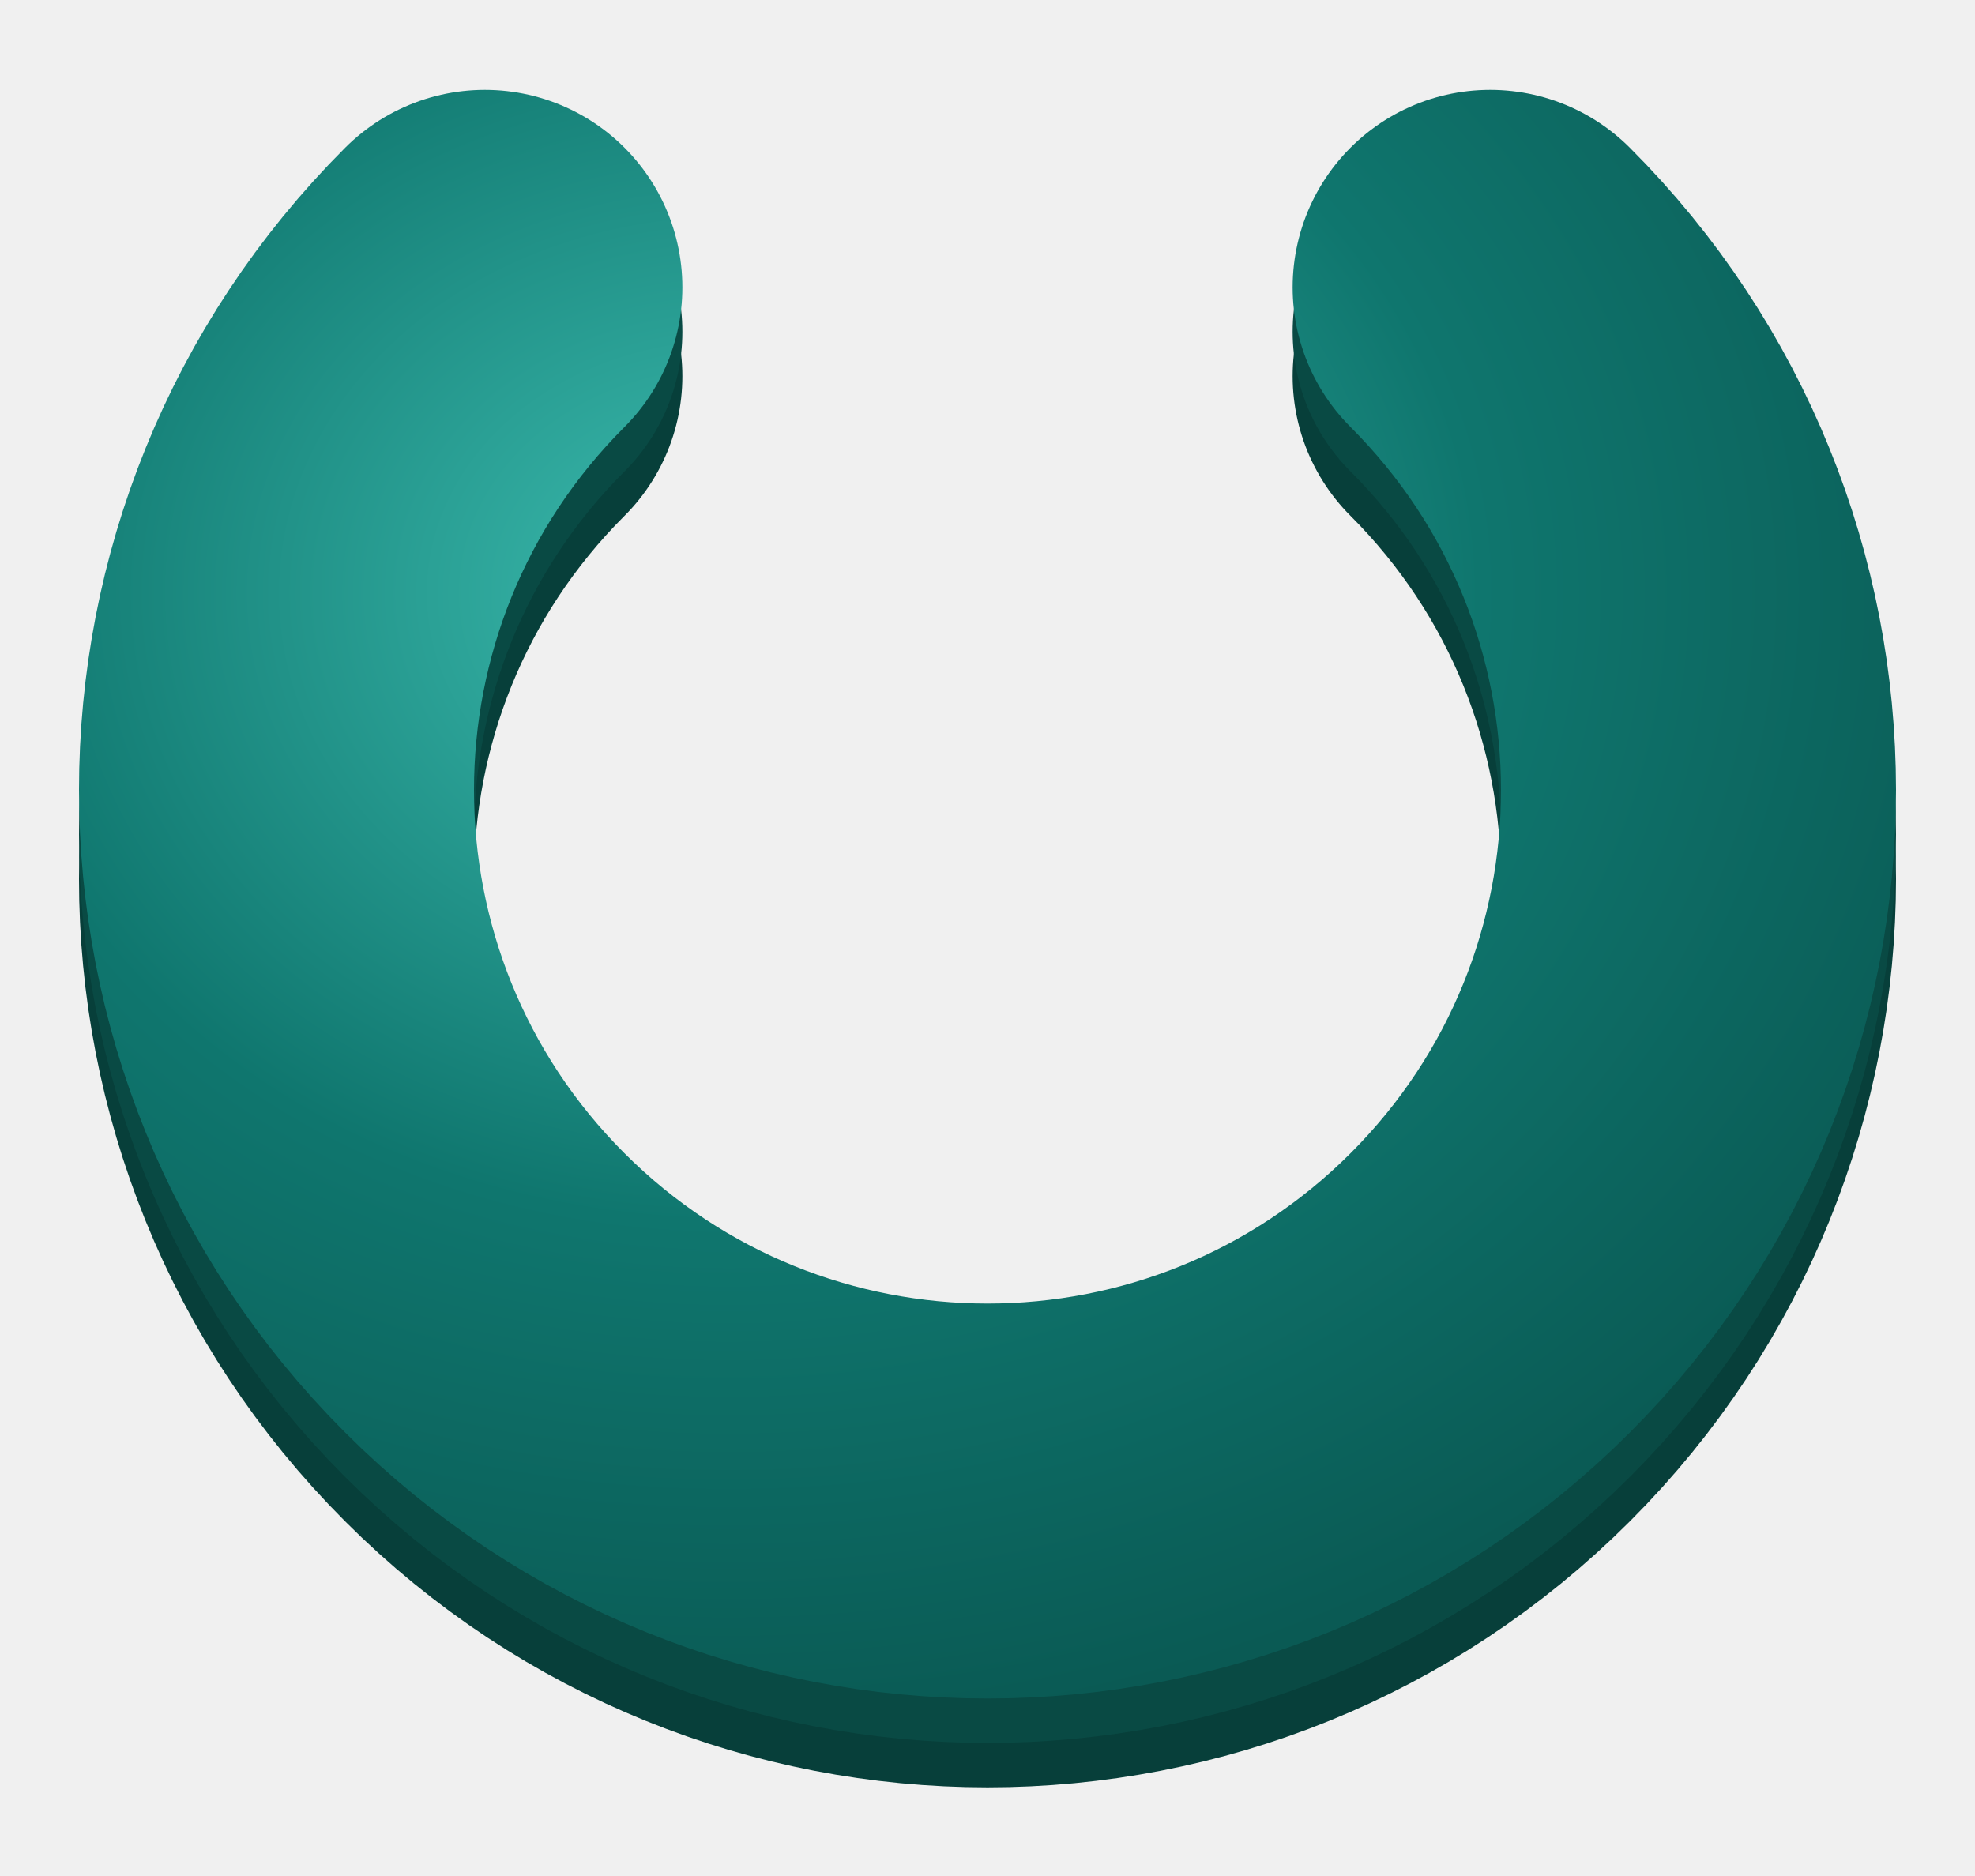
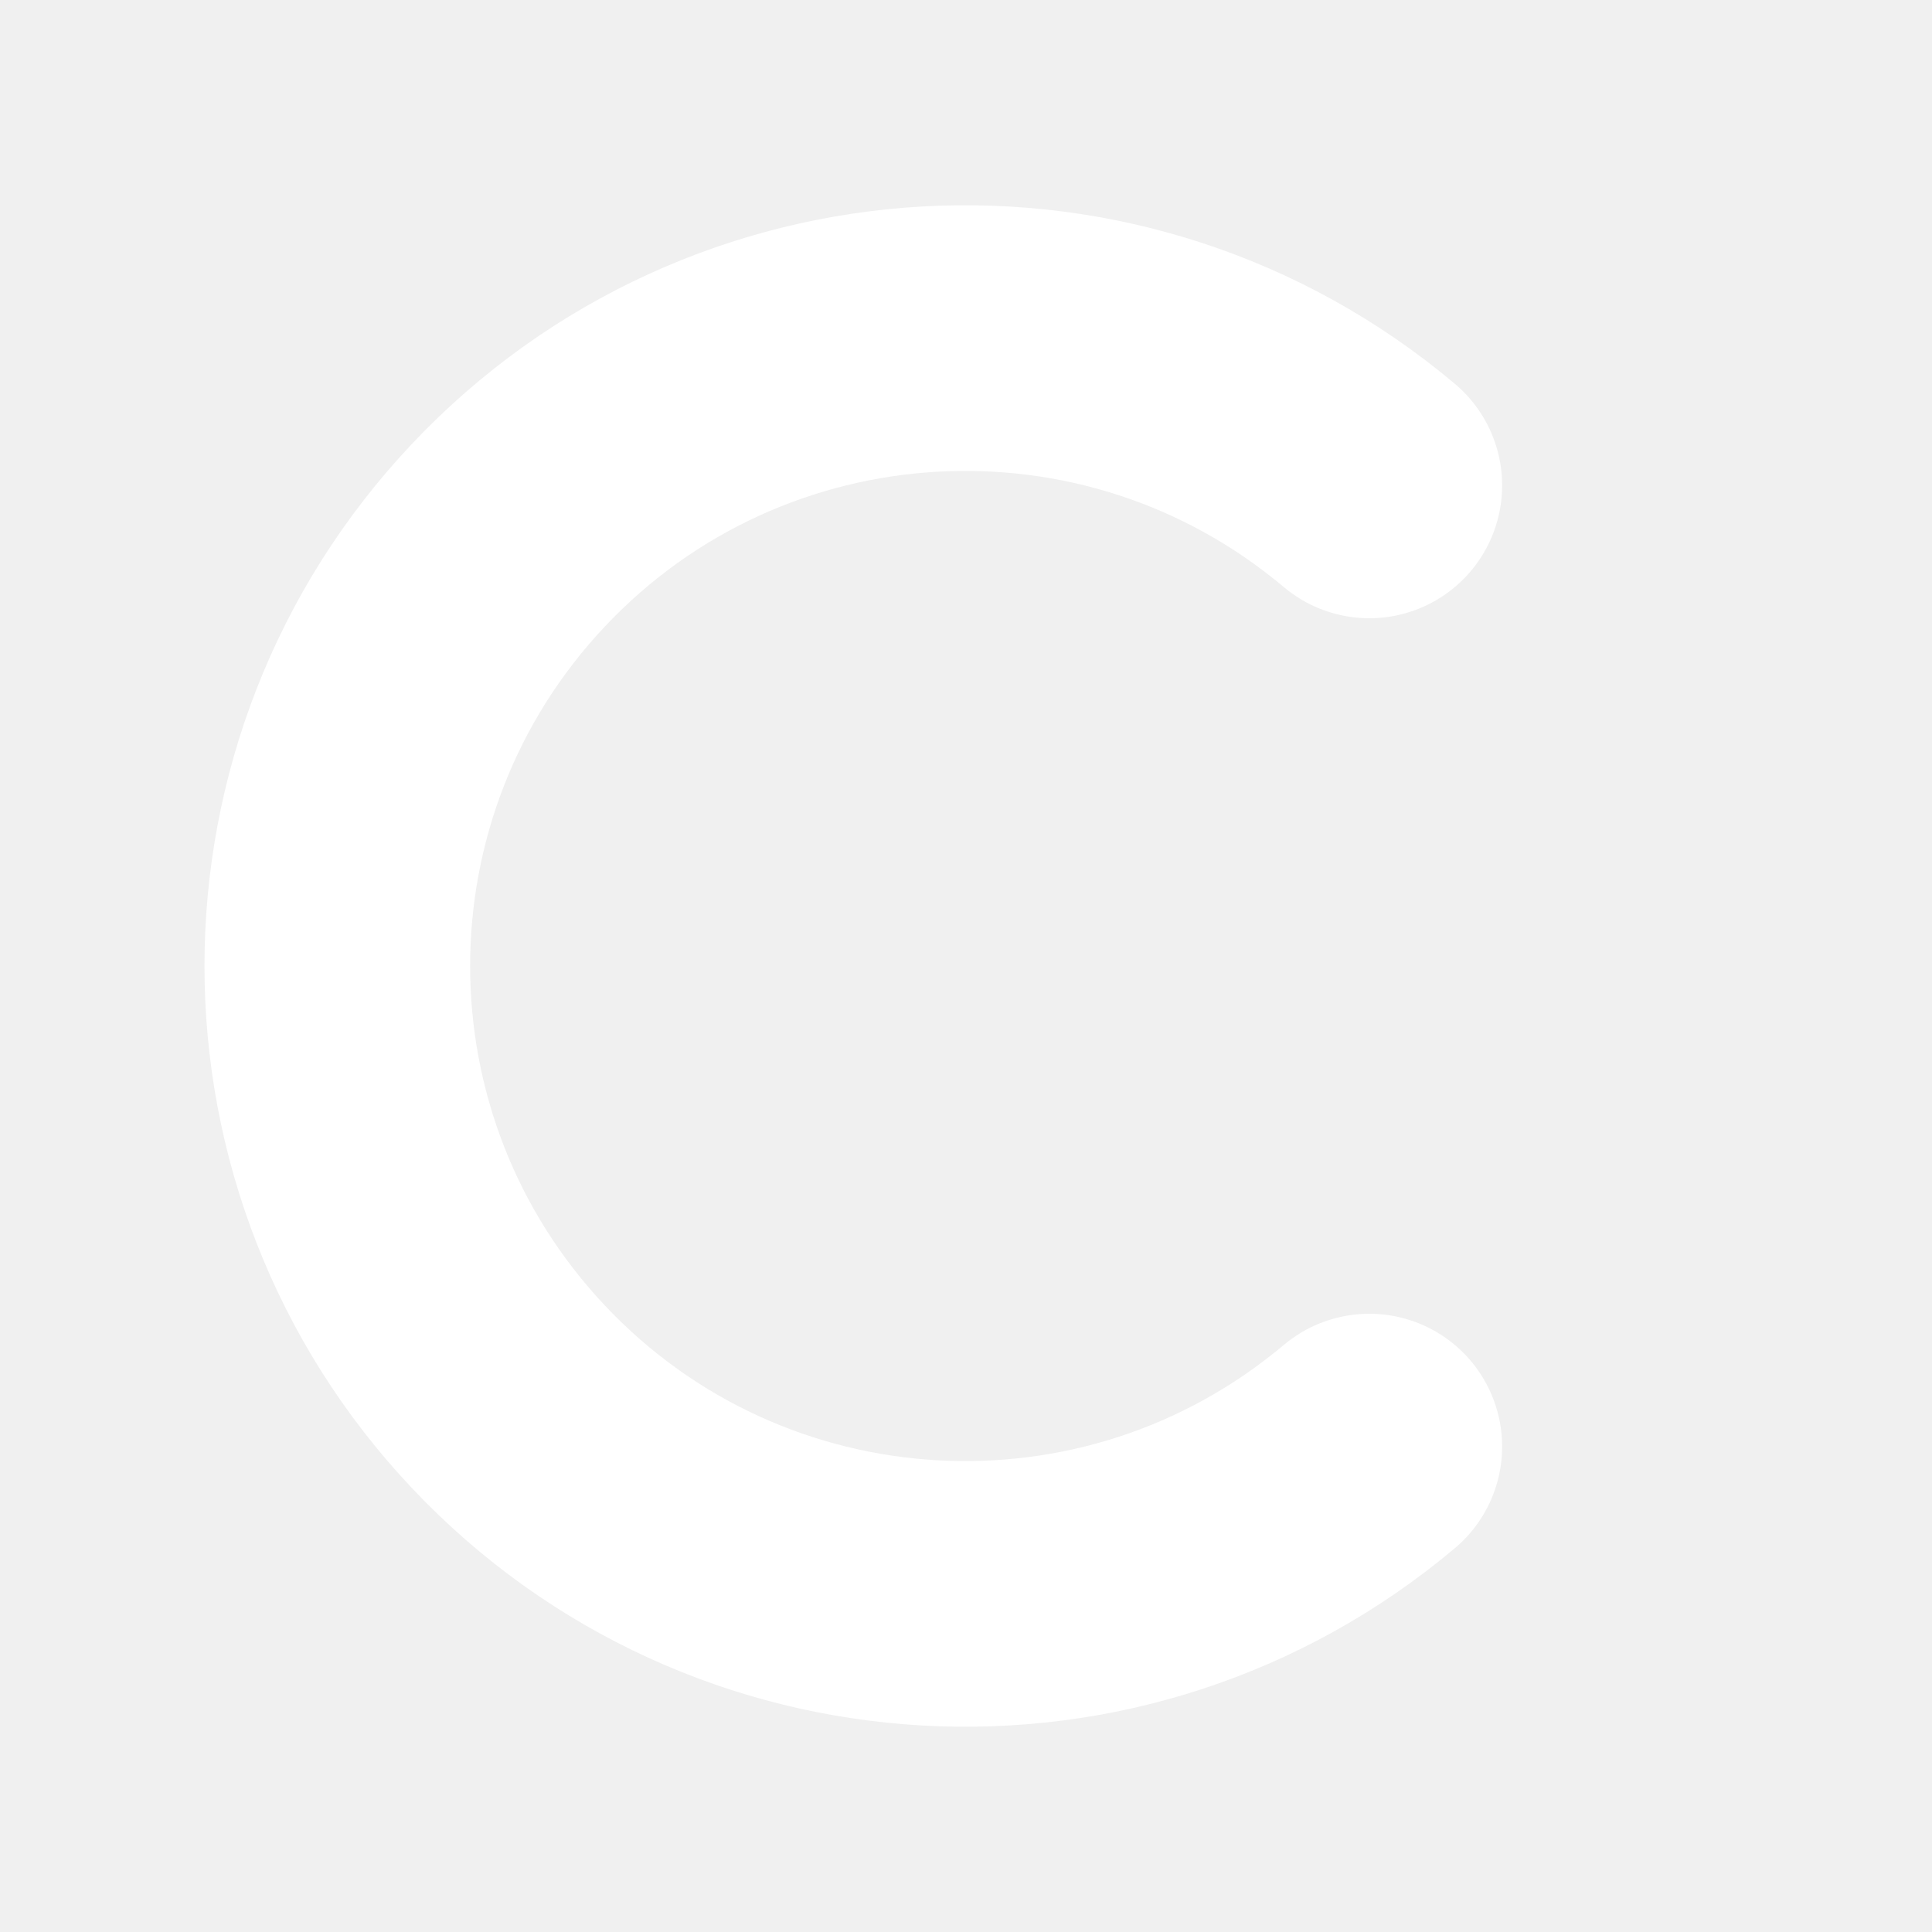
- <svg xmlns="http://www.w3.org/2000/svg" viewBox="40 40 200 190">
-   <defs>
-     <radialGradient id="g" cx=".32" cy=".25" r=".95">
-       <stop offset="0" stop-color="#3DBDB0" />
-       <stop offset=".55" stop-color="#0F766E" />
-       <stop offset="1" stop-color="#0A5A54" />
-     </radialGradient>
-   </defs>
-   <path d="M190.9 69.1A72 72 0 1 1 89.1 69.1" fill="none" stroke-width="40" stroke-linecap="round" stroke="#073F3A" transform="translate(0 9)" />
-   <path d="M190.9 69.1A72 72 0 1 1 89.1 69.1" fill="none" stroke-width="40" stroke-linecap="round" stroke="#094A44" transform="translate(0 4.5)" />
-   <path d="M190.9 69.1A72 72 0 1 1 89.1 69.1" fill="none" stroke-width="40" stroke-linecap="round" stroke="url(#g)" />
+ <svg xmlns="http://www.w3.org/2000/svg" viewBox="-80 -80 160 160">
+   <path d="M33.4 -39.8A52 52 0 1 0 33.4 39.8" stroke="#fff" stroke-width="22" stroke-linecap="round" stroke-linejoin="round" fill="none" />
</svg>
